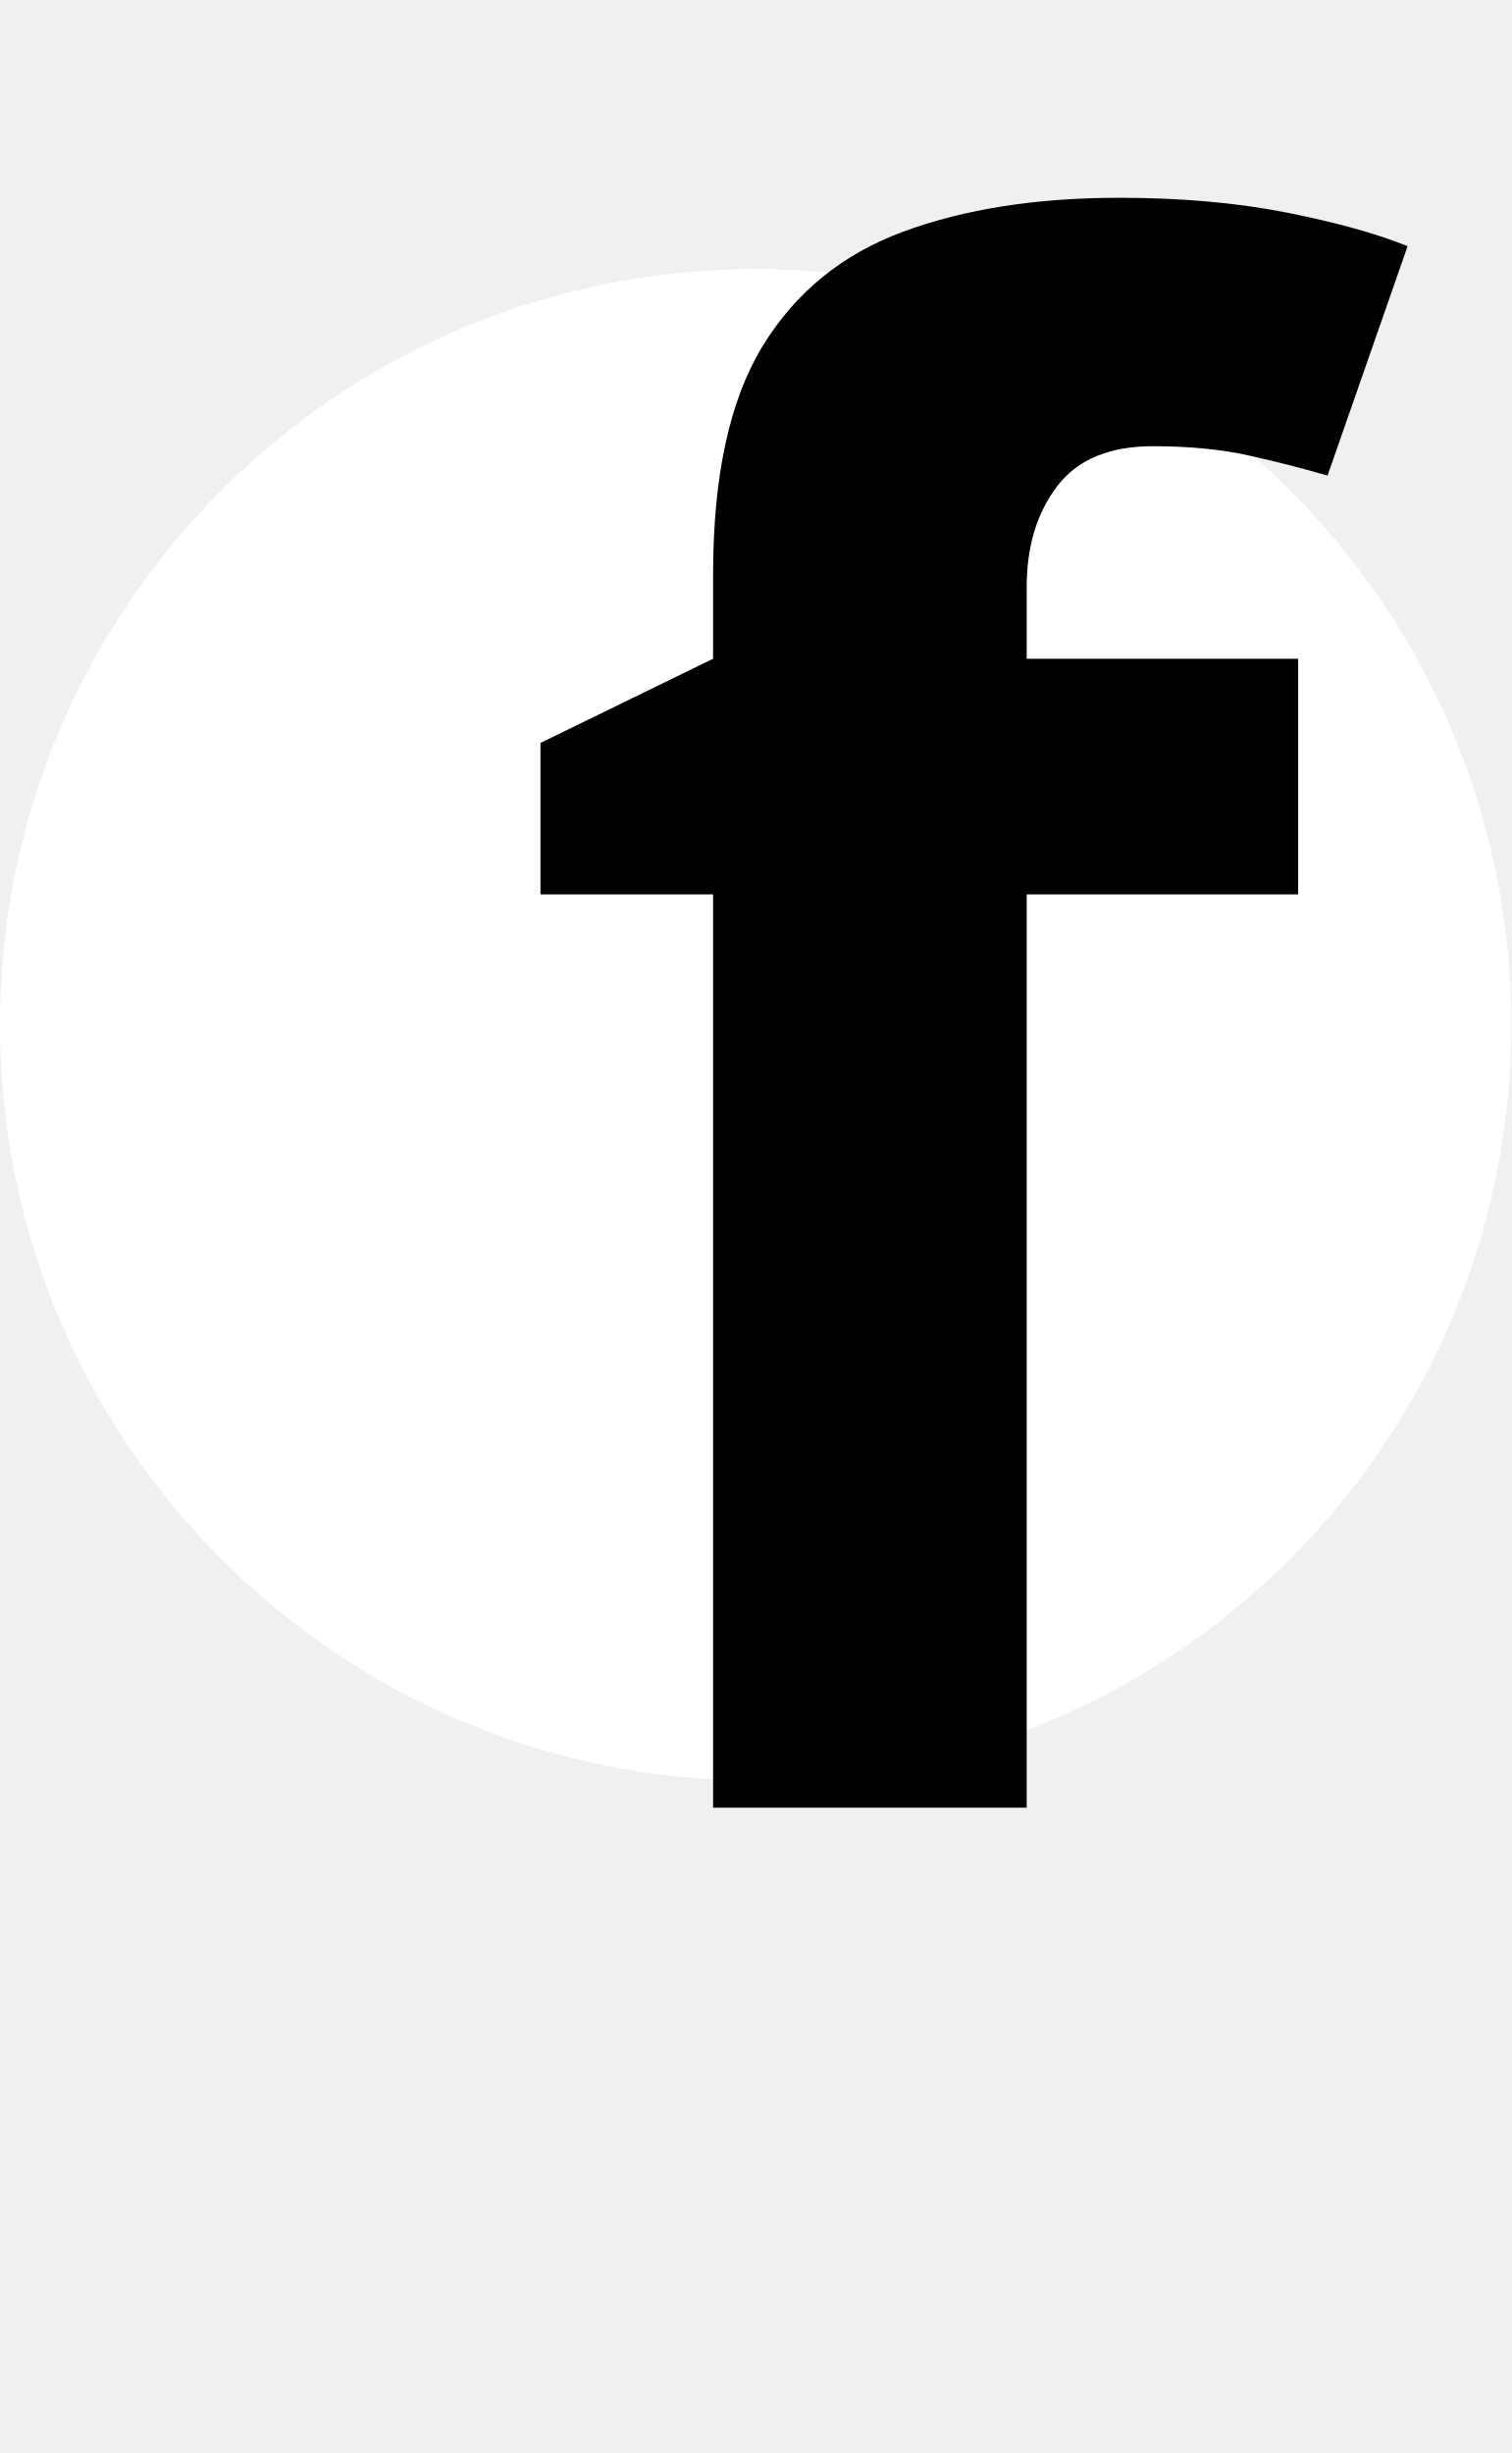
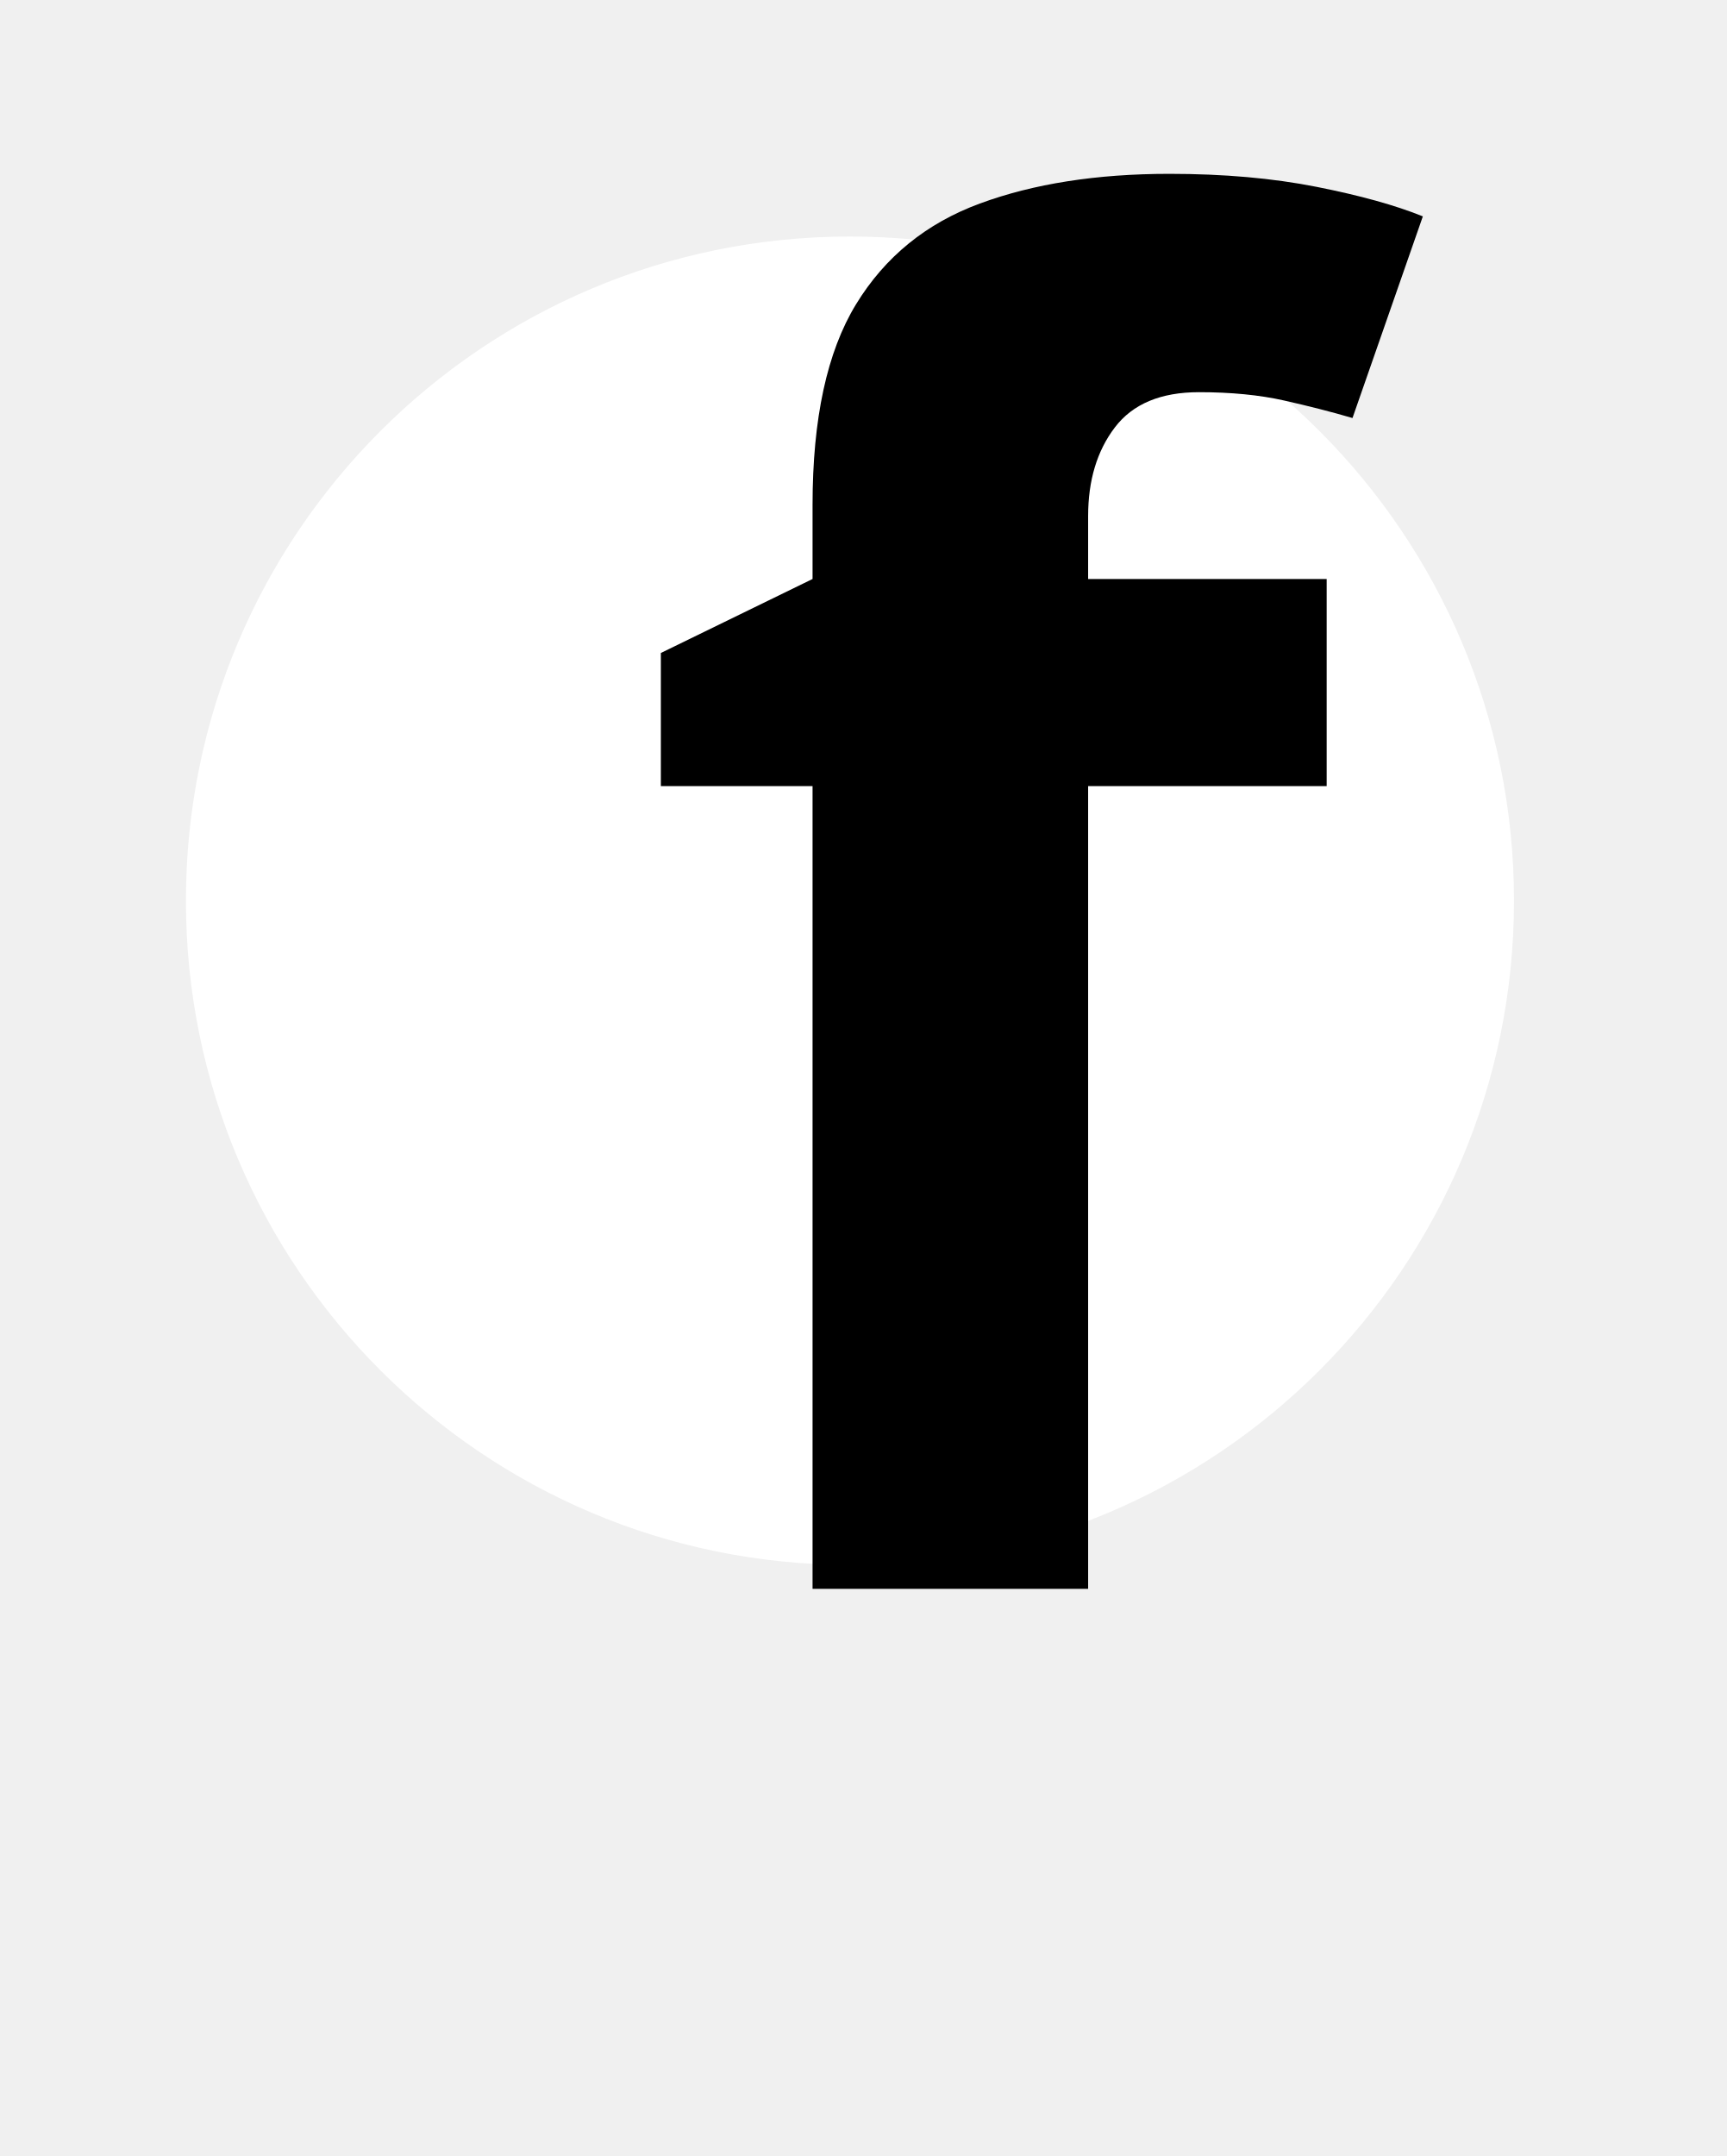
- <svg xmlns="http://www.w3.org/2000/svg" viewBox="0 0 200 324.61">
+ <svg xmlns="http://www.w3.org/2000/svg" viewBox="0 0 260 324.61">
  <defs>
-     <style>.cls-1{fill:#fff;}.cls-2{font-size:278.49px;font-family:CenturyGothic-Bold, Century Gothic;font-weight:700;}</style>
+     <style>.cls-1{fill:none;}.cls-2{fill:#fff;}.cls-3{font-size:278.49px;font-family:CenturyGothic-Bold, Century Gothic;font-weight:700;}</style>
  </defs>
  <g id="Layer_2" data-name="Layer 2">
    <g id="share_button_expland_fb" data-name="share button expland fb">
      <g id="facebook">
-         <circle class="cls-1" cx="100" cy="135.61" r="99.5" />
-         <path class="cls-1" d="M100,36.61a99,99,0,1,1-99,99,99.11,99.11,0,0,1,99-99m0-1a100,100,0,1,0,100,100,100,100,0,0,0-100-100Z" />
-         <text class="cls-2" transform="translate(65.96 239.22)">f</text>
+         <circle class="cls-1" cx="130" cy="135.61" r="130" />
+         <circle class="cls-2" cx="128" cy="135.61" r="99.5" />
+         <path class="cls-2" d="M128,36.61a99,99,0,1,1-99,99,99.11,99.11,0,0,1,99-99m0-1a100,100,0,1,0,100,100,100,100,0,0,0-100-100Z" />
+         <text class="cls-3" transform="translate(93.96 239.22)">f</text>
      </g>
    </g>
  </g>
</svg>
